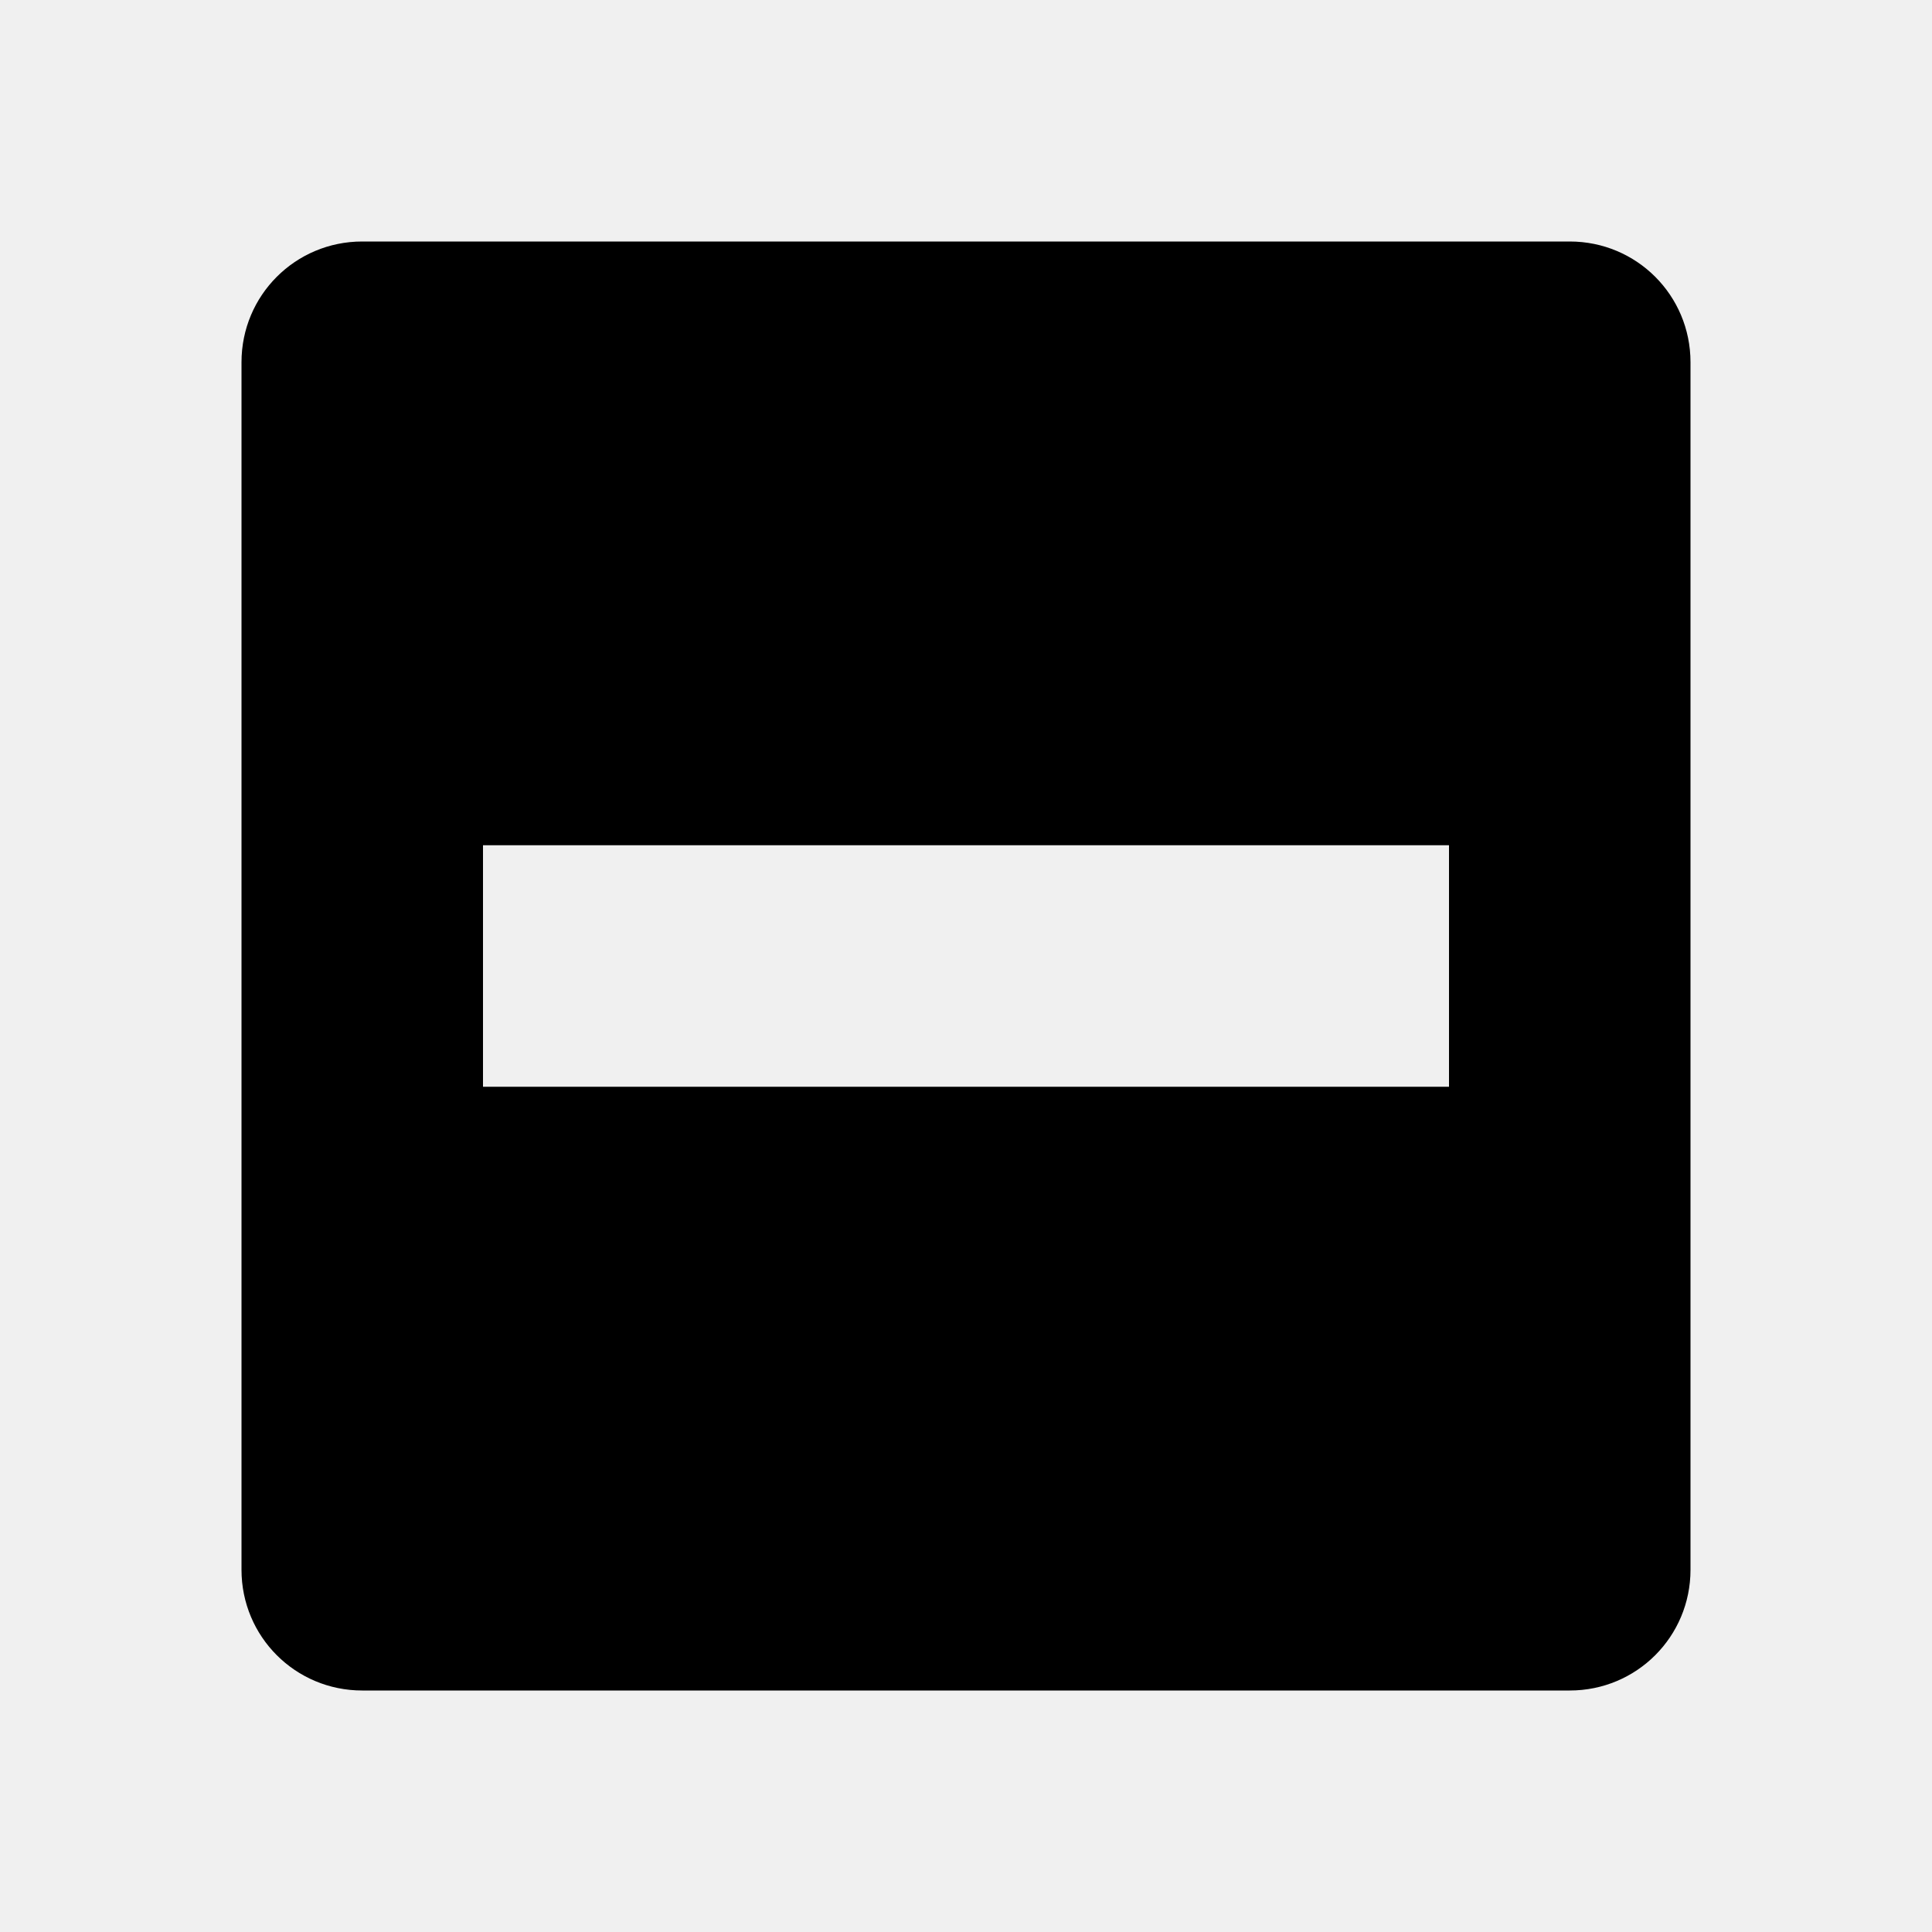
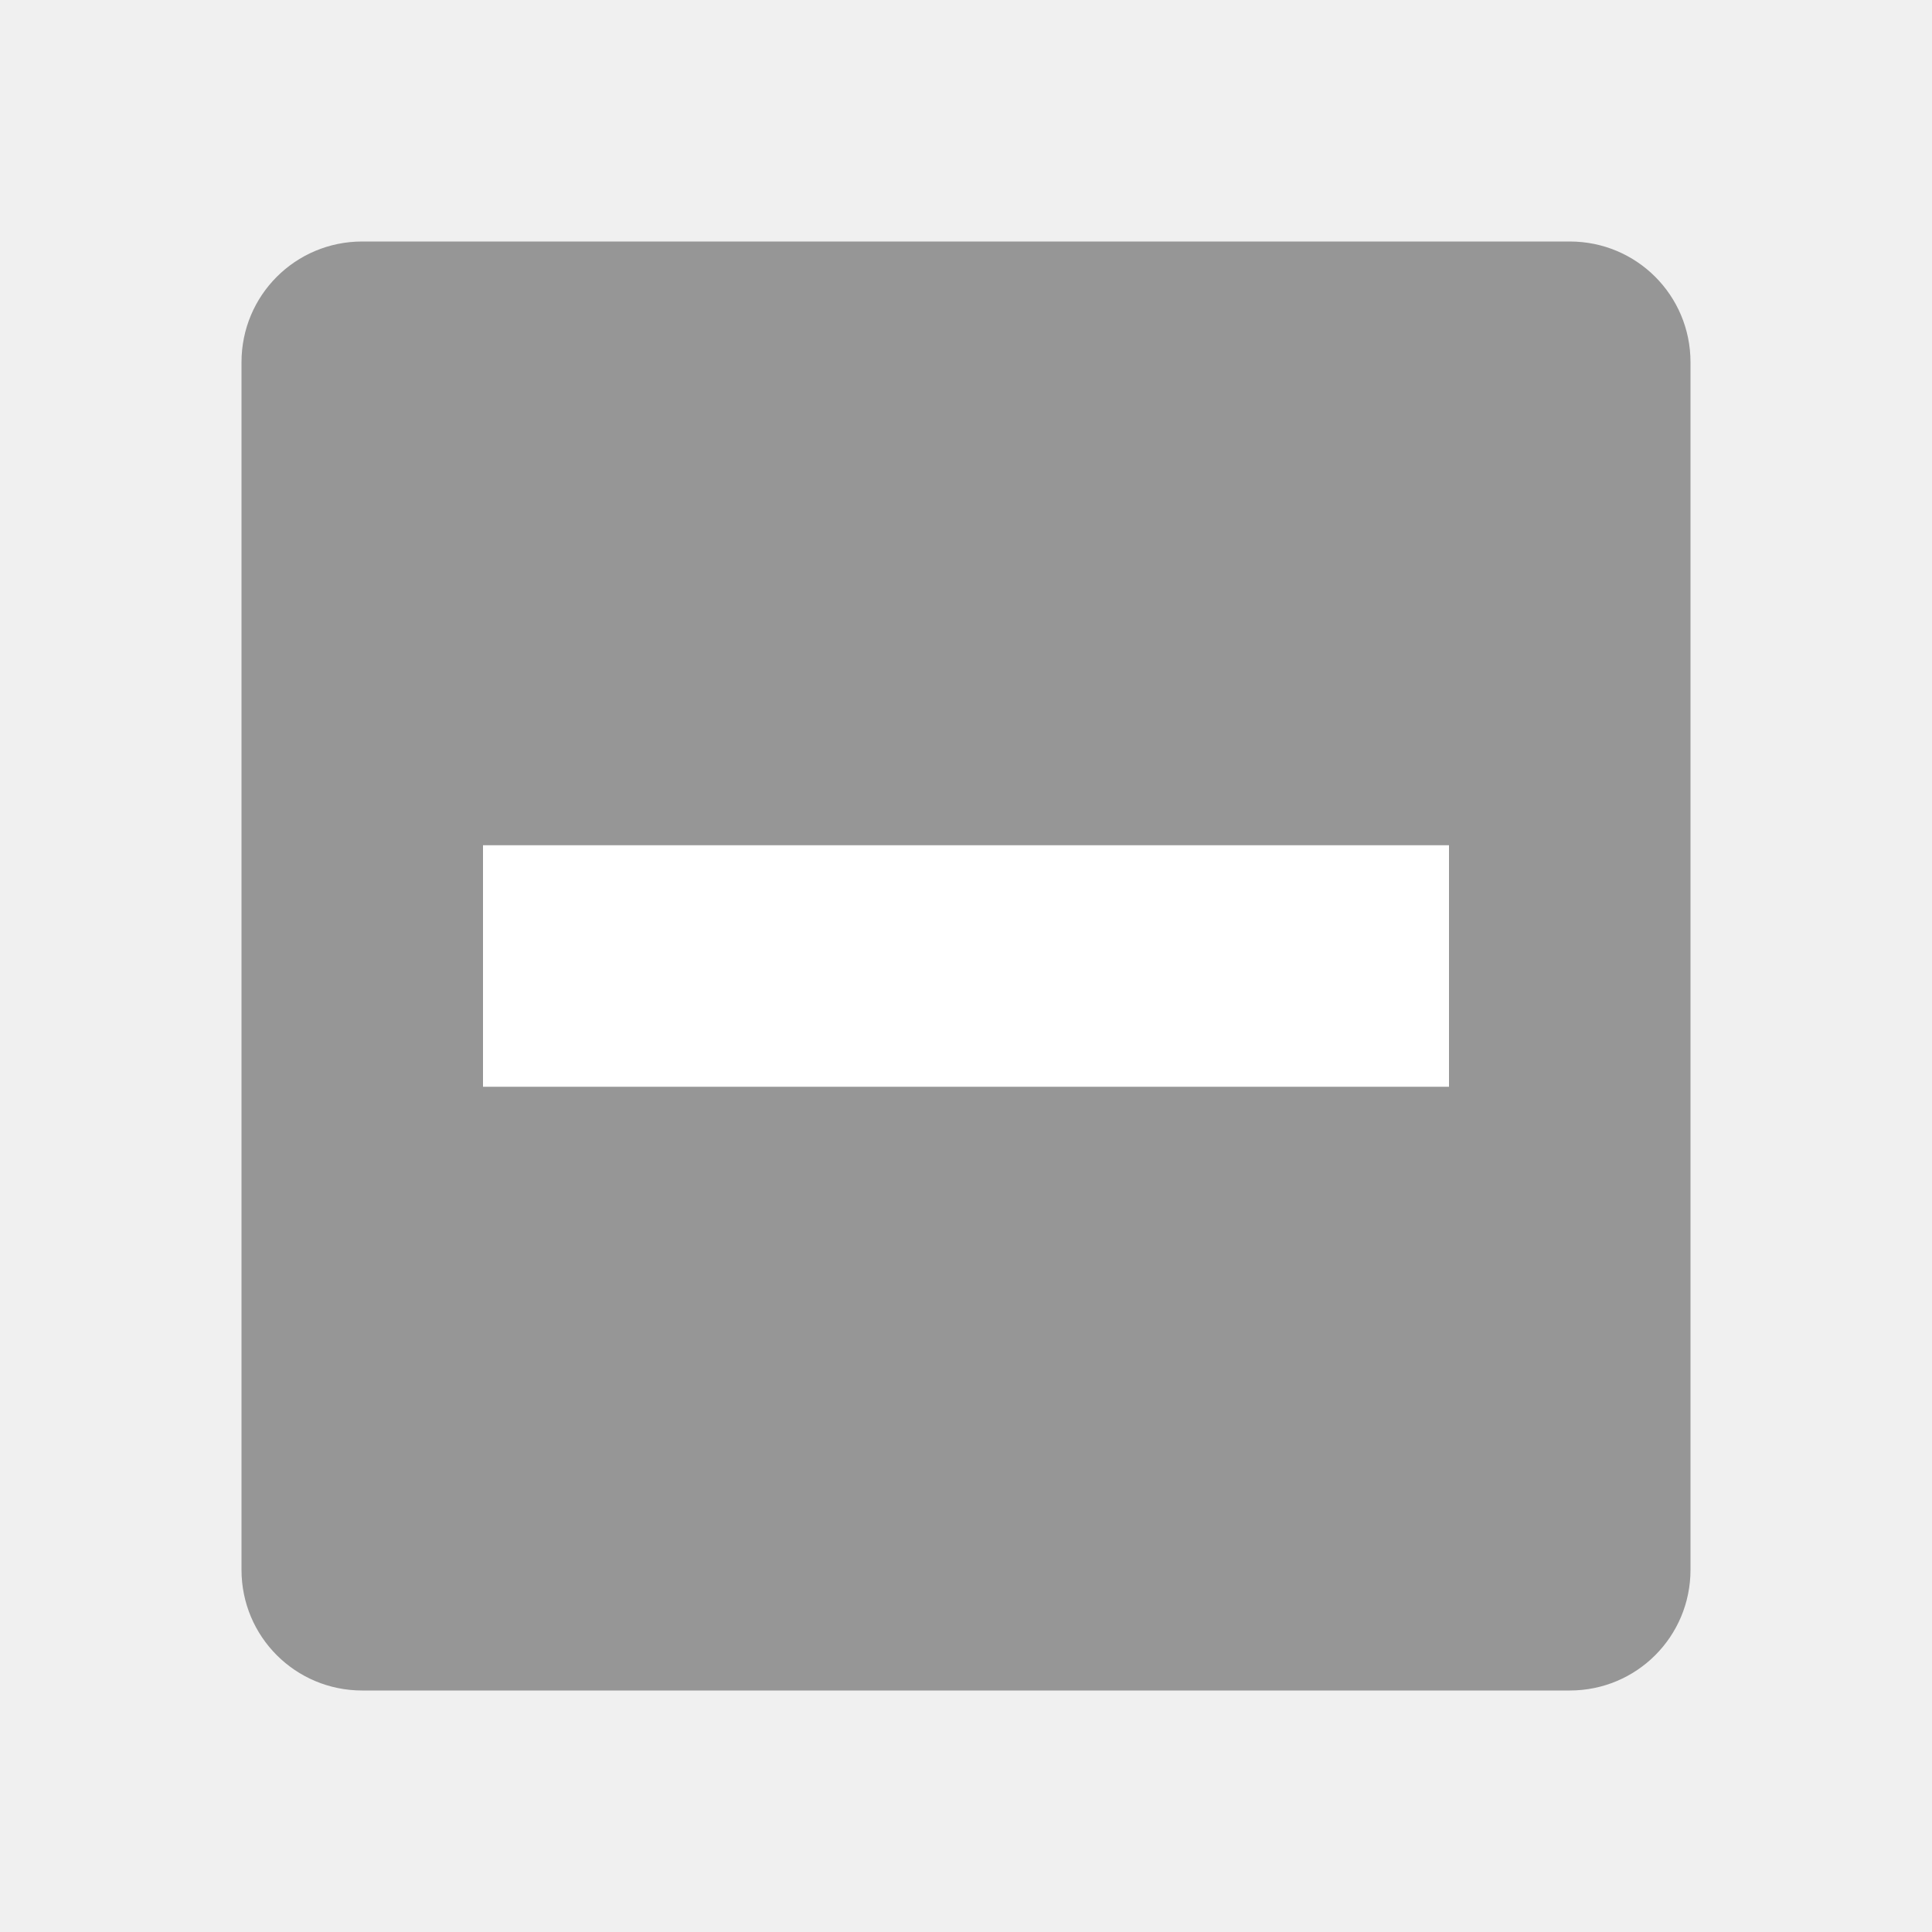
<svg xmlns="http://www.w3.org/2000/svg" height="16px" width="16px" version="1.1">
-   <path d="m3 2c-0.554 0-1 0.446-1 1v10c0 0.554 0.446 1 1 1h10c0.554 0 1-0.446 1-1v-10c0-0.554-0.446-1-1-1h-10zm1 5h8v2h-8v-2z" />
+   <path d="m2.5 2.5h11v11h-11z" fill="#fff" />
+   <path fill="#969696" d="m3 2c-0.554 0-1 0.446-1 1v10c0 0.554 0.446 1 1 1h10c0.554 0 1-0.446 1-1v-10c0-0.554-0.446-1-1-1h-10zm1 5h8v2h-8v-2z" />
</svg>
